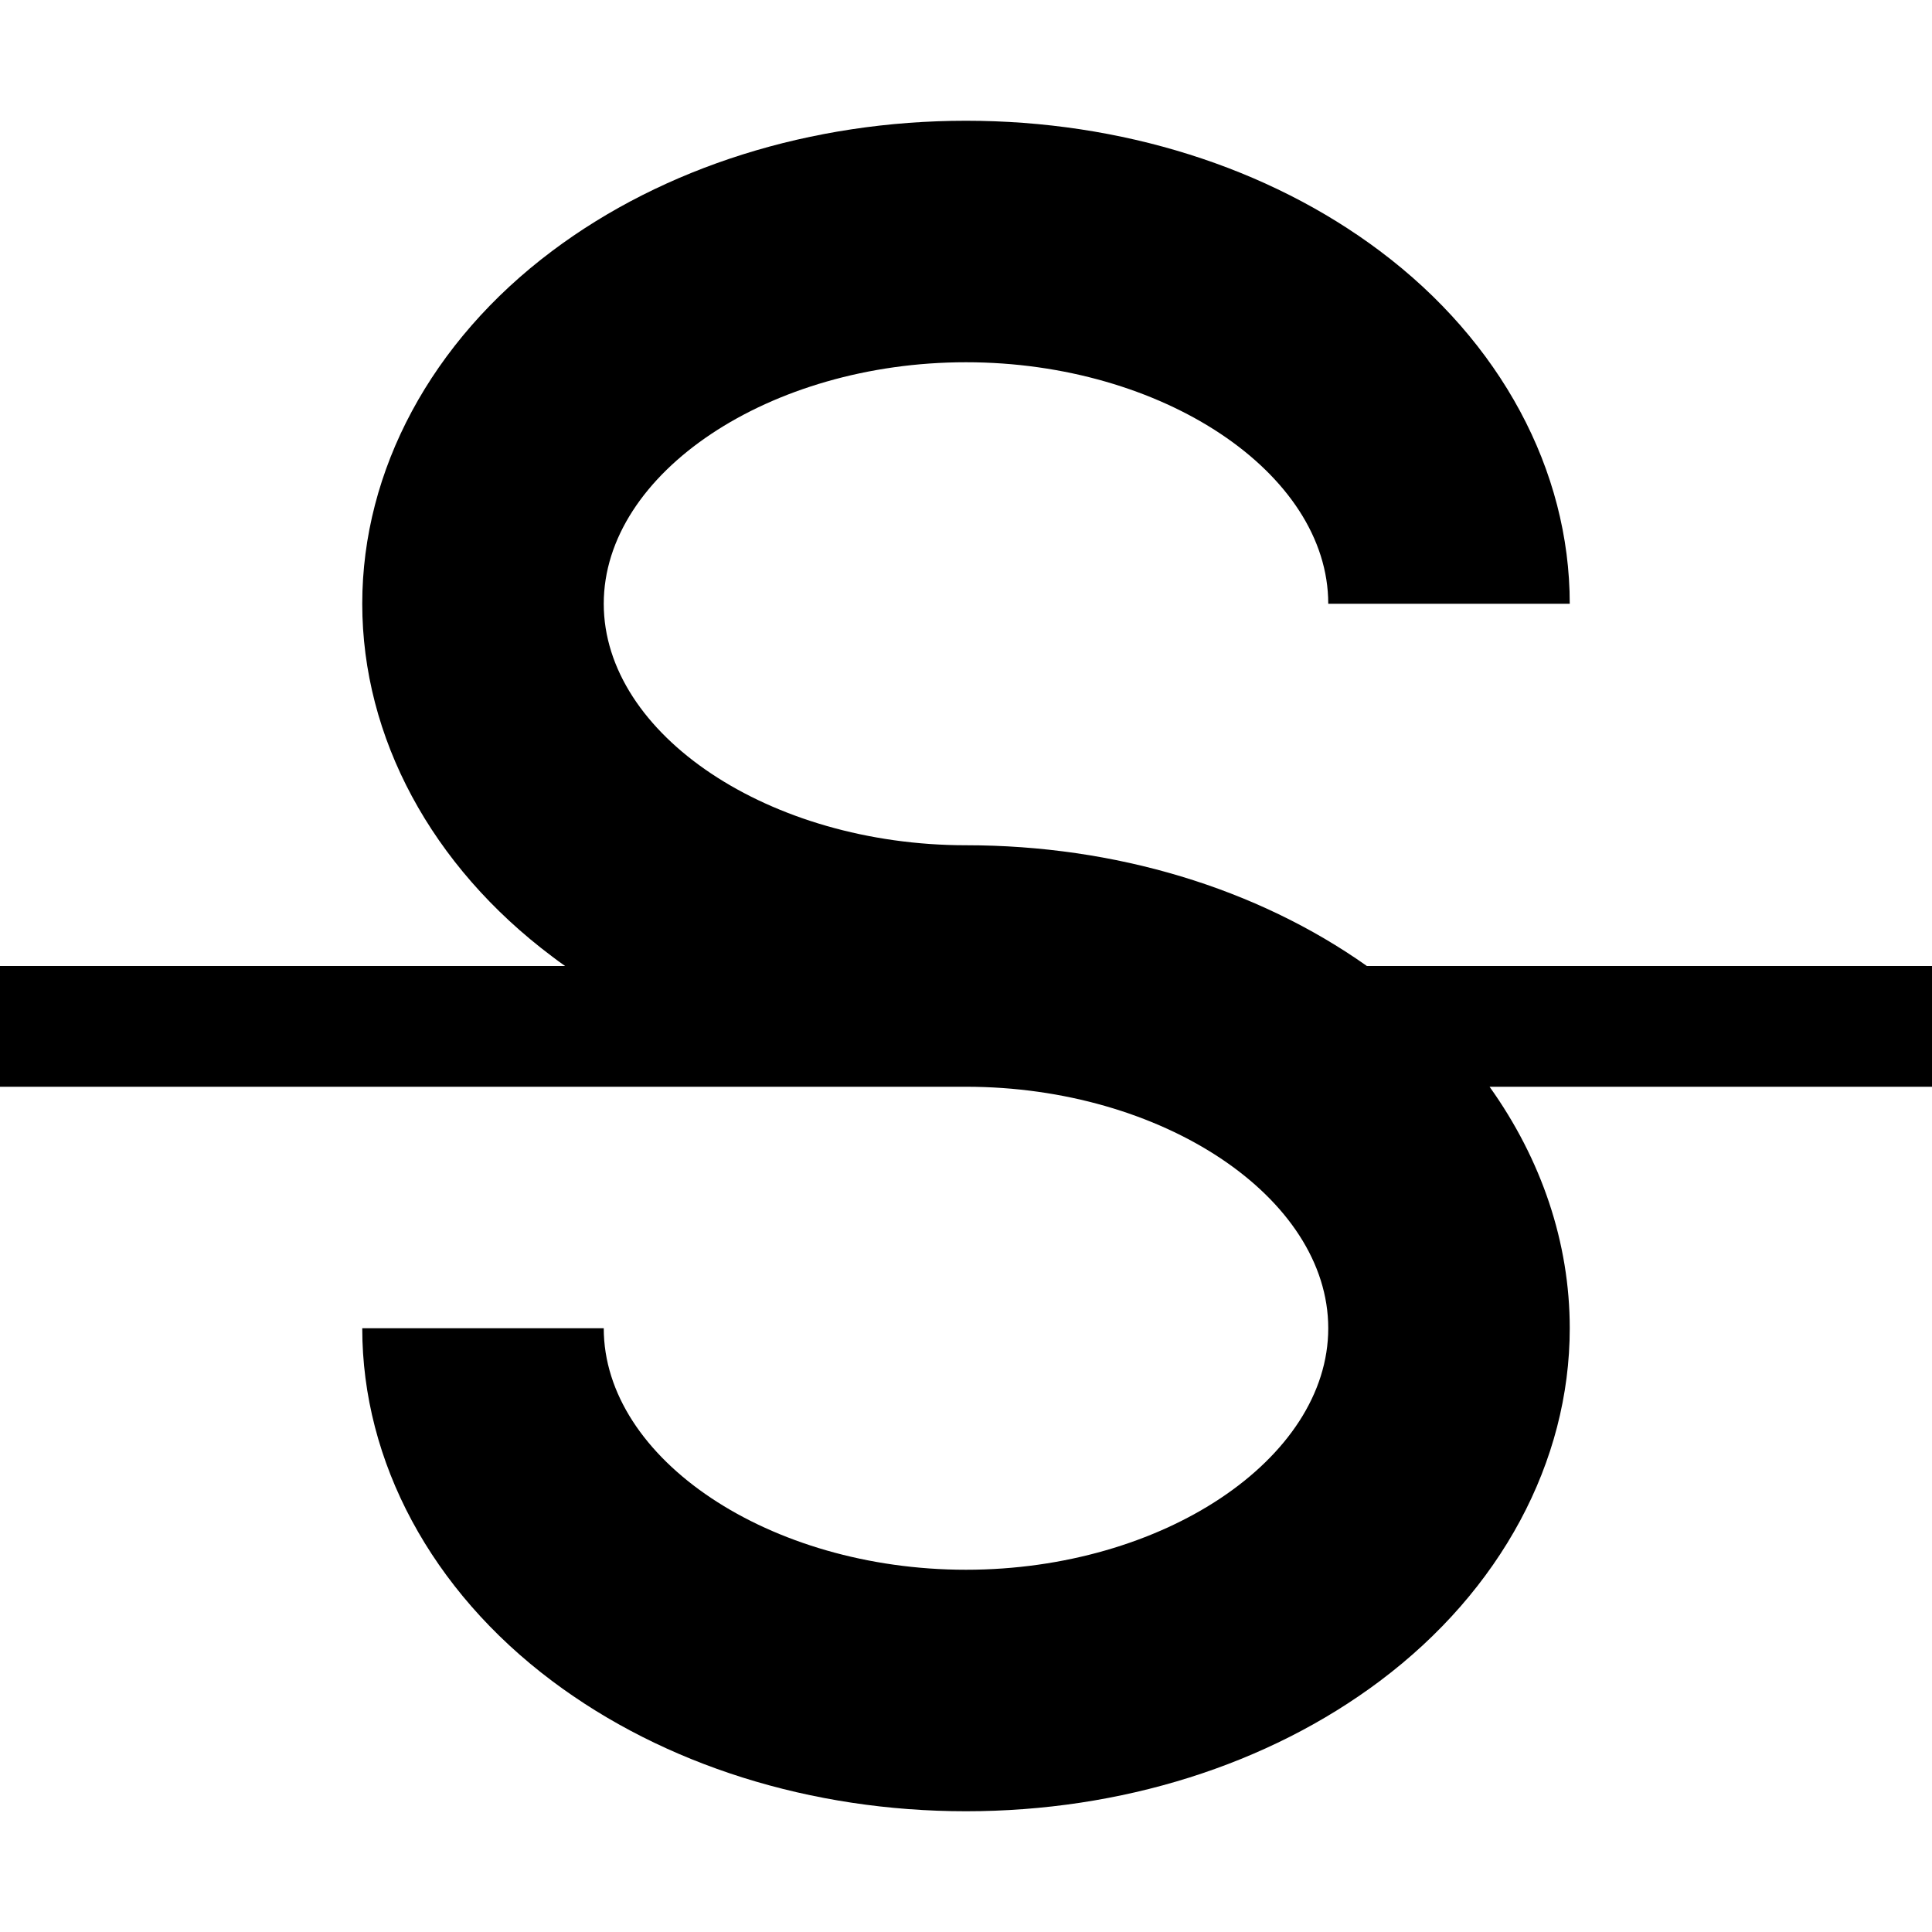
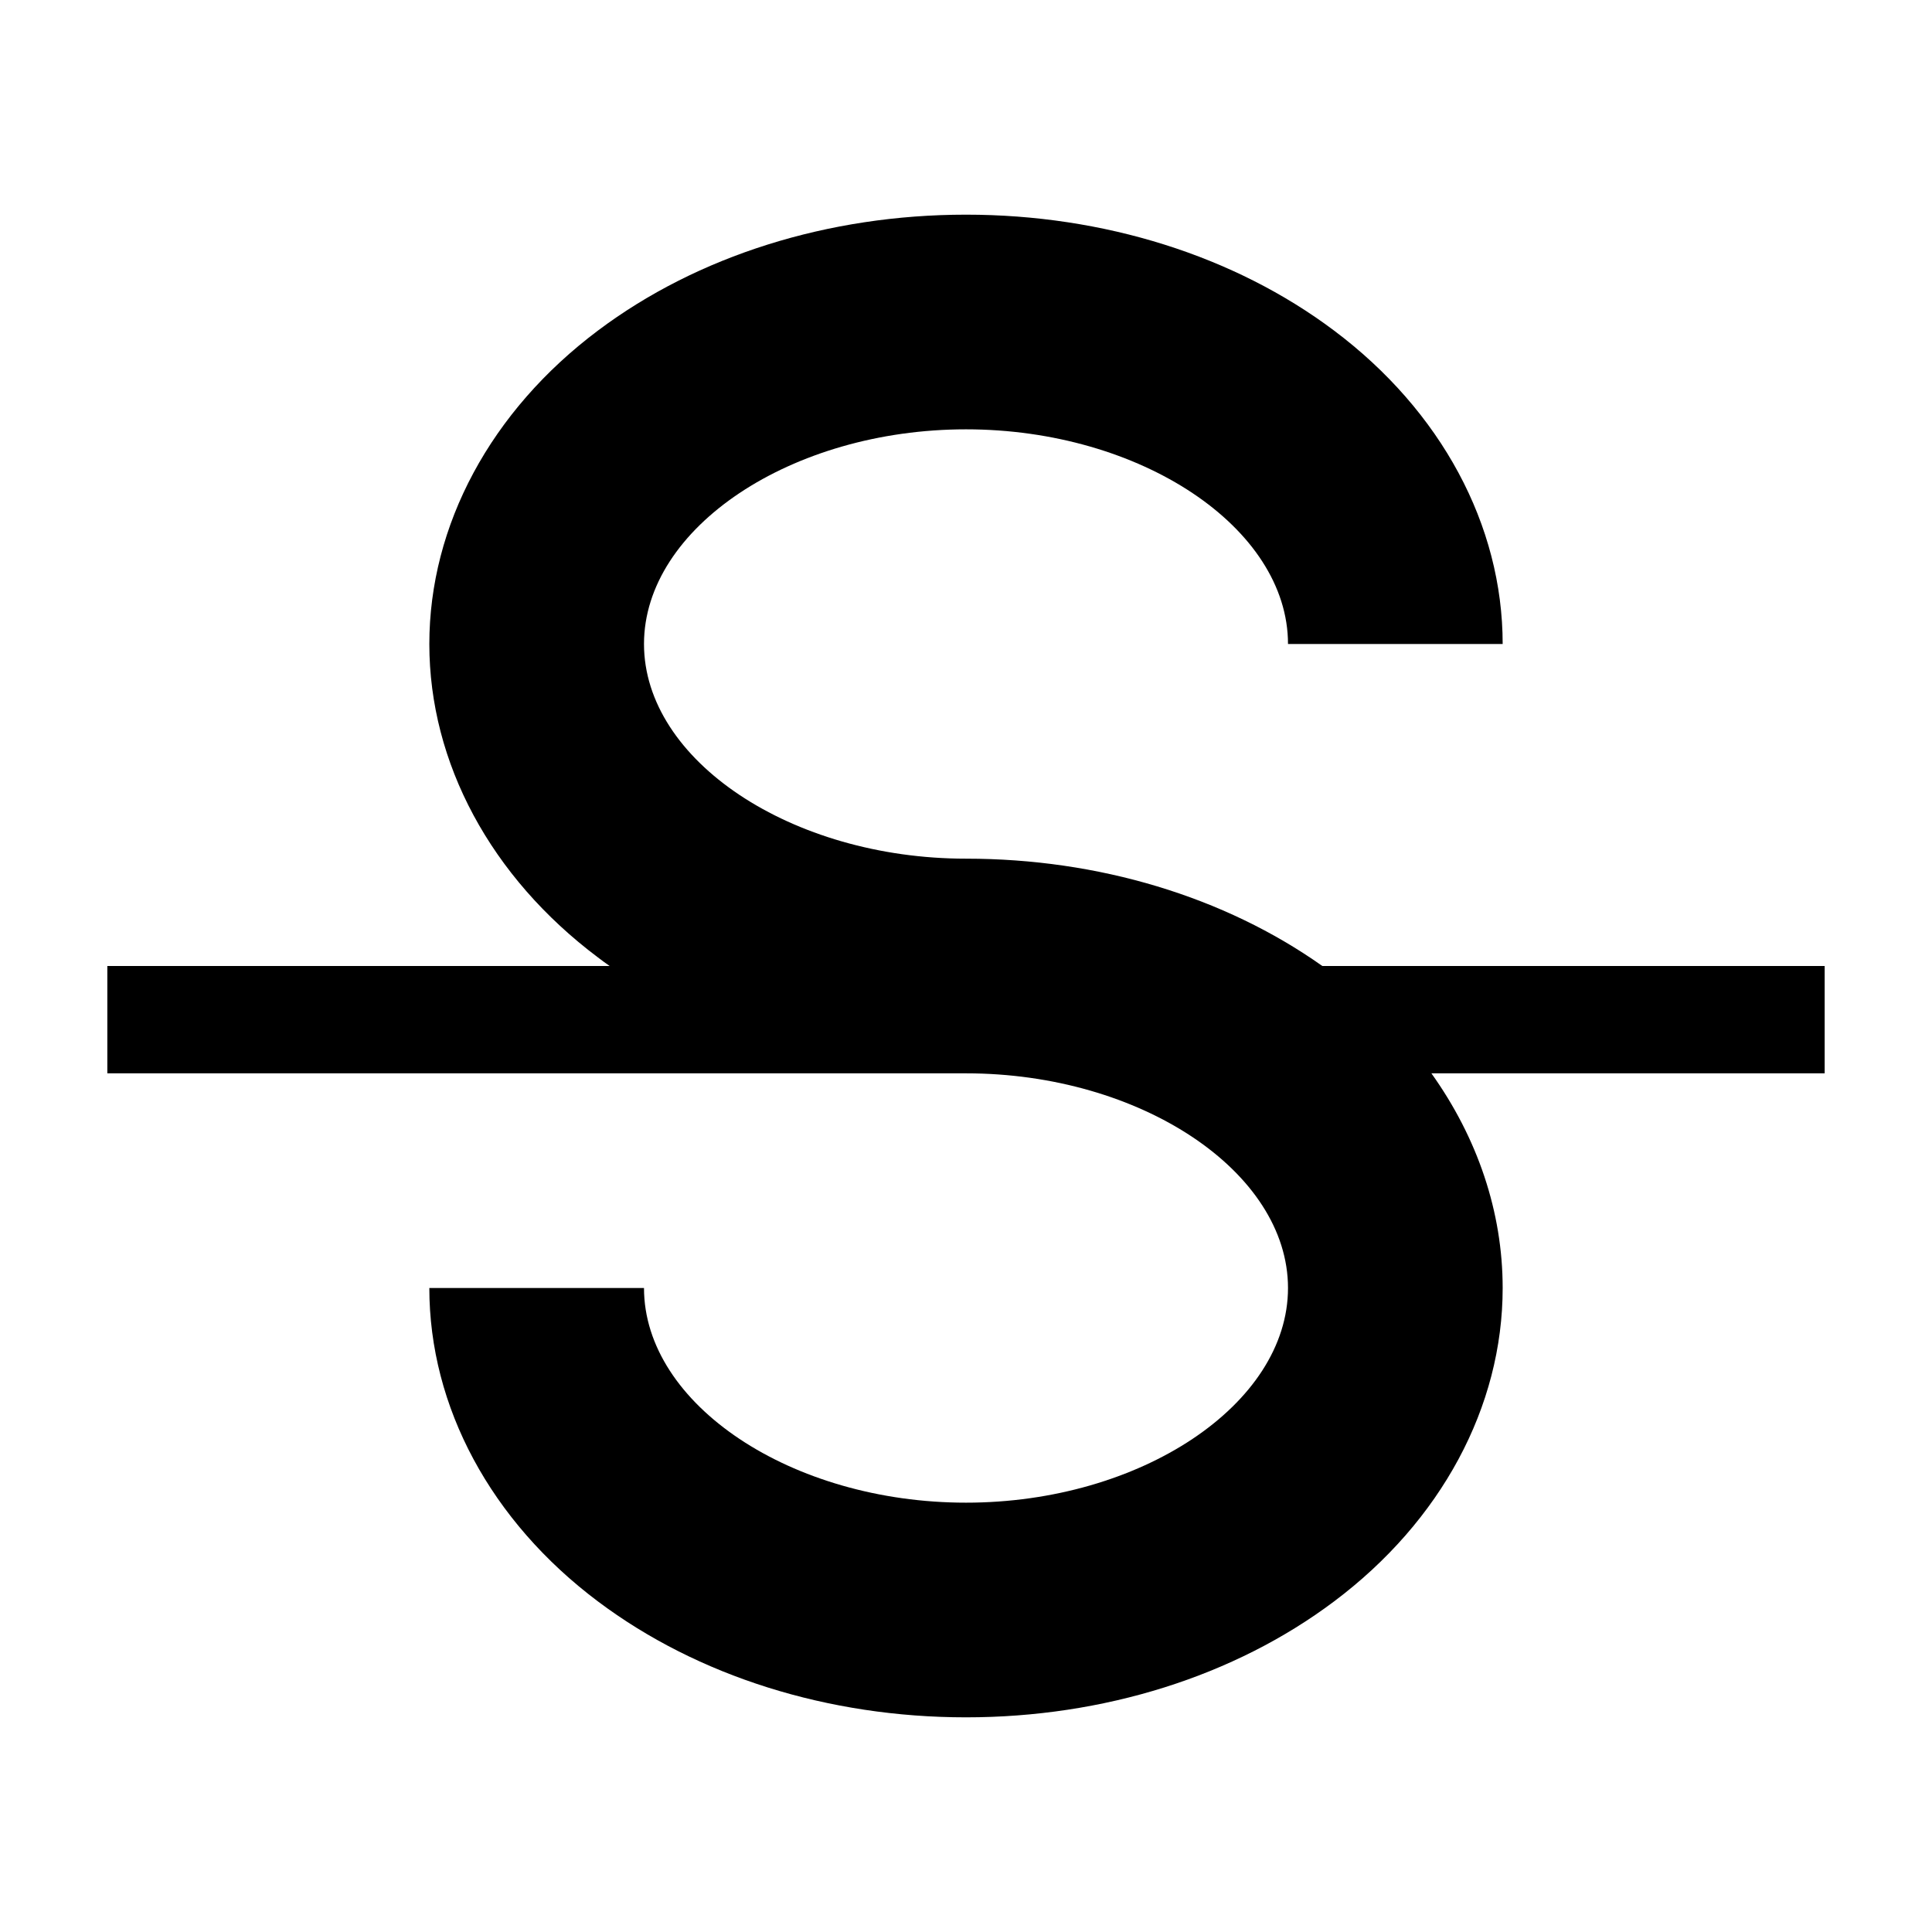
- <svg aria-hidden="true" fill="currentColor" focusable="false" role="img" height="1em" width="1em" viewBox="0 0 16 16">
+ <svg aria-hidden="true" fill="currentColor" focusable="false" role="img" height="1em" width="1em" viewBox="-1 -1 18 18">
  <path d="M16 8v1h-3.664c0.43 0.602 0.664 1.292 0.664 2 0 1.107-0.573 2.172-1.572 2.921-0.927 0.696-2.145 1.079-3.428 1.079s-2.501-0.383-3.428-1.079c-0.999-0.749-1.572-1.814-1.572-2.921h2c0 1.084 1.374 2 3 2s3-0.916 3-2c0-1.084-1.374-2-3-2h-8v-1h4.68c-0.037-0.026-0.073-0.052-0.108-0.079-0.999-0.749-1.572-1.814-1.572-2.921s0.573-2.172 1.572-2.921c0.927-0.696 2.145-1.079 3.428-1.079s2.501 0.383 3.428 1.079c0.999 0.749 1.572 1.814 1.572 2.921h-2c0-1.084-1.374-2-3-2s-3 0.916-3 2c0 1.084 1.374 2 3 2 1.234 0 2.407 0.354 3.32 1h4.68z" />
</svg>
